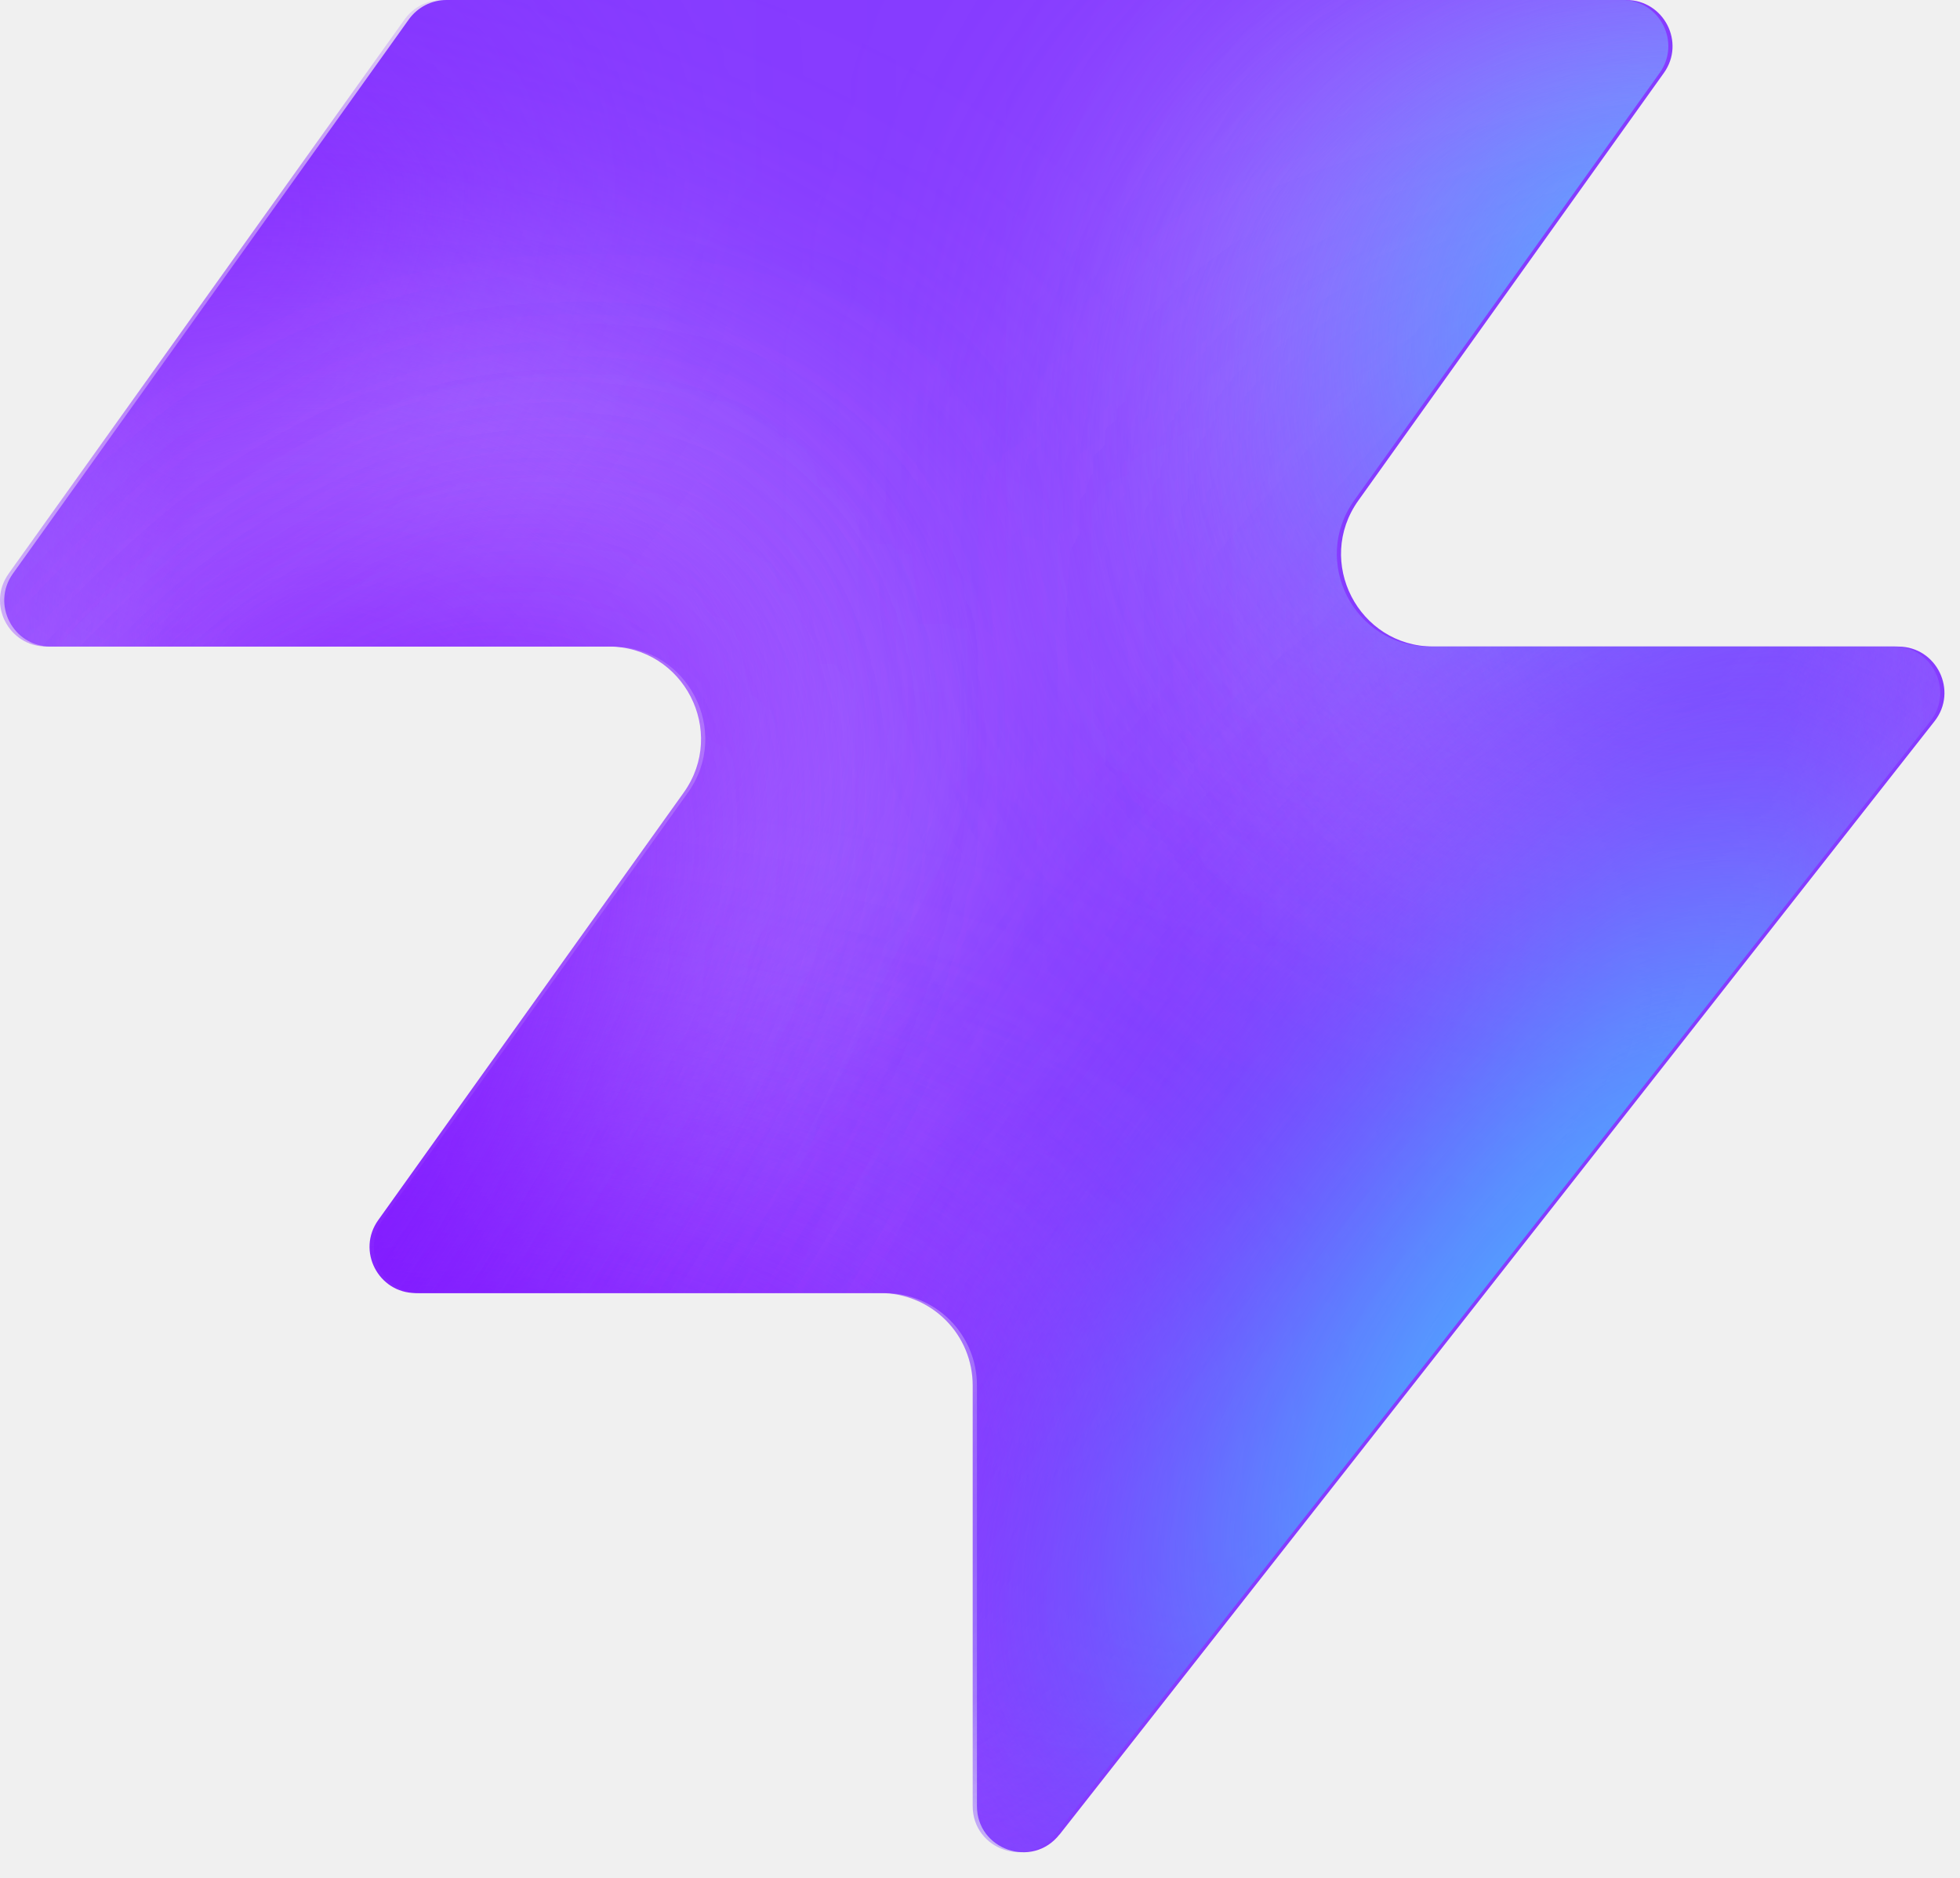
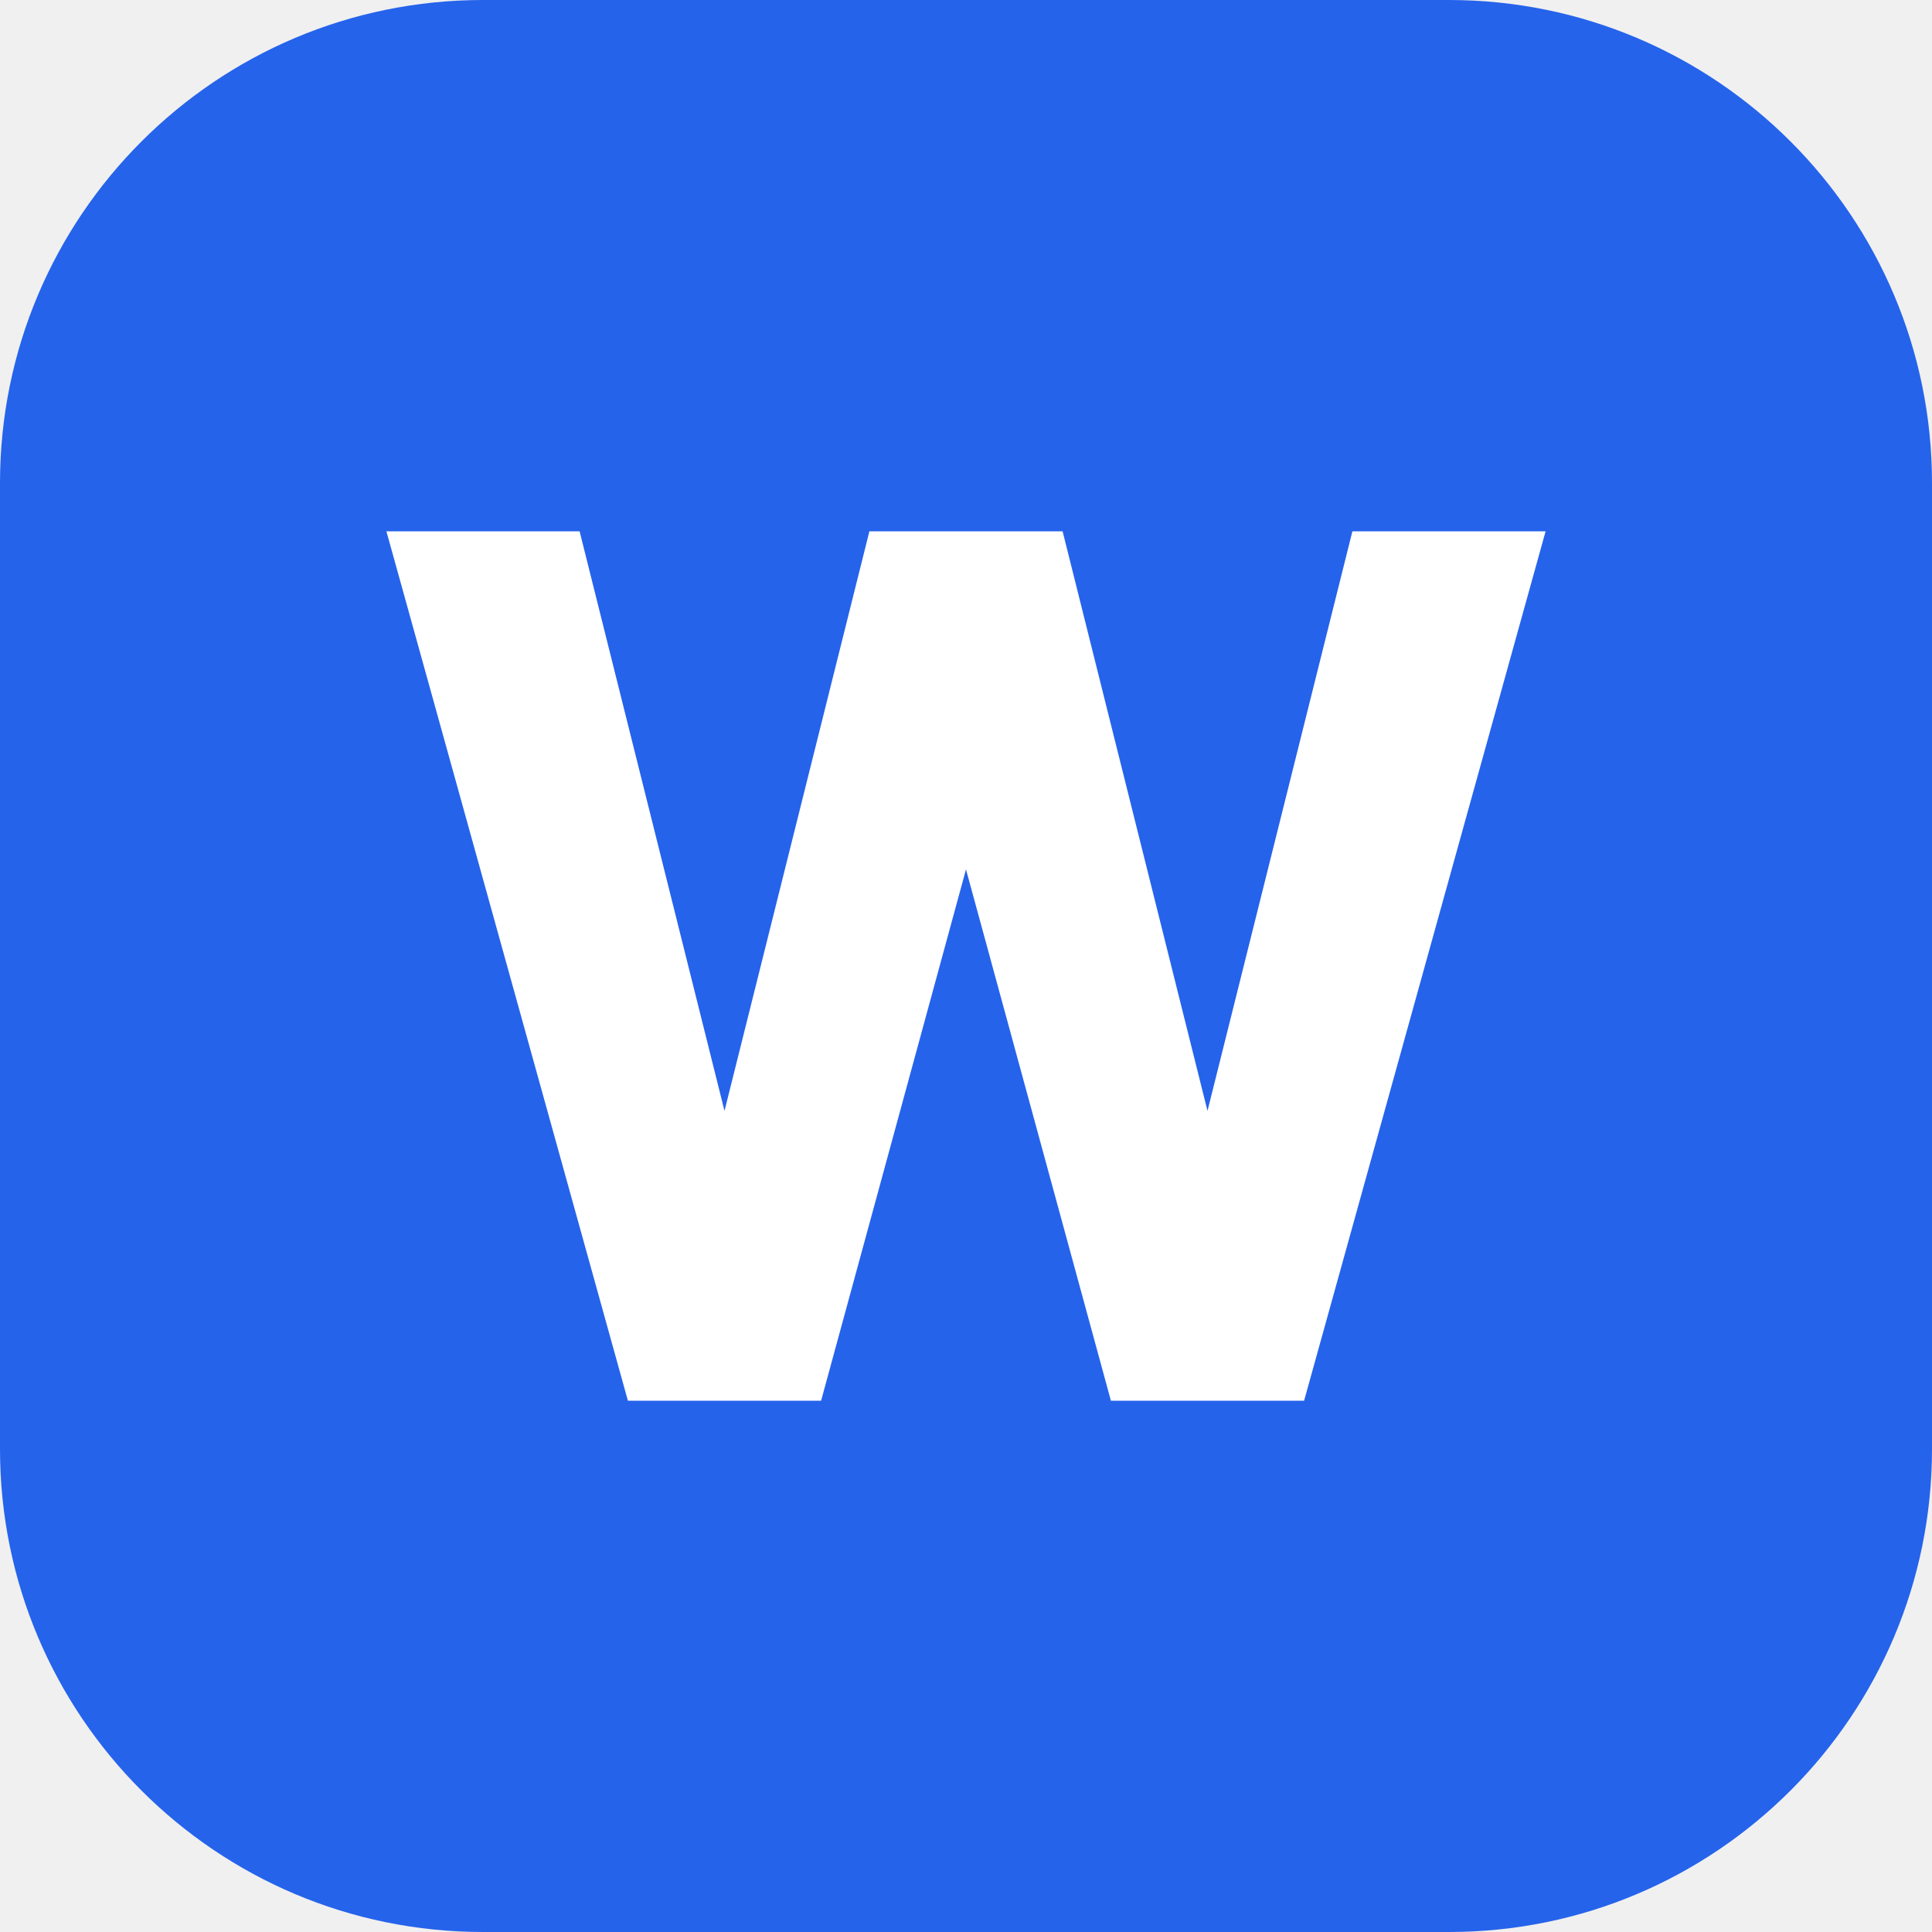
- <svg xmlns="http://www.w3.org/2000/svg" width="48" height="46" fill="none" viewBox="0 0 48 46">
-   <path fill="#863bff" d="M25.946 44.938c-.664.845-2.021.375-2.021-.698V33.937a2.26 2.26 0 0 0-2.262-2.262H10.287c-.92 0-1.456-1.04-.92-1.788l7.48-10.471c1.07-1.497 0-3.578-1.842-3.578H1.237c-.92 0-1.456-1.04-.92-1.788L10.013.474c.214-.297.556-.474.92-.474h28.894c.92 0 1.456 1.04.92 1.788l-7.48 10.471c-1.07 1.498 0 3.579 1.842 3.579h11.377c.943 0 1.473 1.088.89 1.83L25.947 44.94z" style="fill:#863bff;fill:color(display-p3 .525 .23 1);fill-opacity:1" />
-   <mask id="a" width="48" height="46" x="0" y="0" maskUnits="userSpaceOnUse" style="mask-type:alpha">
-     <path fill="#000" d="M25.842 44.938c-.664.844-2.021.375-2.021-.698V33.937a2.26 2.26 0 0 0-2.262-2.262H10.183c-.92 0-1.456-1.04-.92-1.788l7.48-10.471c1.07-1.498 0-3.579-1.842-3.579H1.133c-.92 0-1.456-1.04-.92-1.787L9.91.473c.214-.297.556-.474.92-.474h28.894c.92 0 1.456 1.04.92 1.788l-7.48 10.471c-1.07 1.498 0 3.578 1.842 3.578h11.377c.943 0 1.473 1.088.89 1.832L25.843 44.94z" style="fill:#000;fill-opacity:1" />
-   </mask>
-   <g mask="url(#a)">
-     <g filter="url(#b)">
-       <ellipse cx="5.508" cy="14.704" fill="#ede6ff" rx="5.508" ry="14.704" style="fill:#ede6ff;fill:color(display-p3 .927 .903 1);fill-opacity:1" transform="matrix(.00324 1 1 -.00324 -4.47 31.516)" />
-     </g>
-     <g filter="url(#c)">
-       <ellipse cx="10.399" cy="29.851" fill="#ede6ff" rx="10.399" ry="29.851" style="fill:#ede6ff;fill:color(display-p3 .927 .903 1);fill-opacity:1" transform="matrix(.00324 1 1 -.00324 -39.328 7.883)" />
-     </g>
-     <g filter="url(#d)">
-       <ellipse cx="5.508" cy="30.487" fill="#7e14ff" rx="5.508" ry="30.487" style="fill:#7e14ff;fill:color(display-p3 .492 .077 1);fill-opacity:1" transform="rotate(89.814 -25.913 -14.639)scale(1 -1)" />
-     </g>
-     <g filter="url(#e)">
-       <ellipse cx="5.508" cy="30.599" fill="#7e14ff" rx="5.508" ry="30.599" style="fill:#7e14ff;fill:color(display-p3 .492 .077 1);fill-opacity:1" transform="rotate(89.814 -32.644 -3.334)scale(1 -1)" />
-     </g>
-     <g filter="url(#f)">
-       <ellipse cx="5.508" cy="30.599" fill="#7e14ff" rx="5.508" ry="30.599" style="fill:#7e14ff;fill:color(display-p3 .492 .077 1);fill-opacity:1" transform="matrix(.00324 1 1 -.00324 -34.34 30.47)" />
-     </g>
-     <g filter="url(#g)">
-       <ellipse cx="14.072" cy="22.078" fill="#ede6ff" rx="14.072" ry="22.078" style="fill:#ede6ff;fill:color(display-p3 .927 .903 1);fill-opacity:1" transform="rotate(93.35 24.506 48.493)scale(-1 1)" />
-     </g>
-     <g filter="url(#h)">
-       <ellipse cx="3.47" cy="21.501" fill="#7e14ff" rx="3.47" ry="21.501" style="fill:#7e14ff;fill:color(display-p3 .492 .077 1);fill-opacity:1" transform="rotate(89.009 28.708 47.59)scale(-1 1)" />
-     </g>
-     <g filter="url(#i)">
-       <ellipse cx="3.47" cy="21.501" fill="#7e14ff" rx="3.47" ry="21.501" style="fill:#7e14ff;fill:color(display-p3 .492 .077 1);fill-opacity:1" transform="rotate(89.009 28.708 47.59)scale(-1 1)" />
-     </g>
-     <g filter="url(#j)">
-       <ellipse cx=".387" cy="8.972" fill="#7e14ff" rx="4.407" ry="29.108" style="fill:#7e14ff;fill:color(display-p3 .492 .077 1);fill-opacity:1" transform="rotate(39.51 .387 8.972)" />
-     </g>
-     <g filter="url(#k)">
-       <ellipse cx="47.523" cy="-6.092" fill="#7e14ff" rx="4.407" ry="29.108" style="fill:#7e14ff;fill:color(display-p3 .492 .077 1);fill-opacity:1" transform="rotate(37.892 47.523 -6.092)" />
-     </g>
-     <g filter="url(#l)">
-       <ellipse cx="41.412" cy="6.333" fill="#47bfff" rx="5.971" ry="9.665" style="fill:#47bfff;fill:color(display-p3 .28 .748 1);fill-opacity:1" transform="rotate(37.892 41.412 6.333)" />
-     </g>
-     <g filter="url(#m)">
-       <ellipse cx="-1.879" cy="38.332" fill="#7e14ff" rx="4.407" ry="29.108" style="fill:#7e14ff;fill:color(display-p3 .492 .077 1);fill-opacity:1" transform="rotate(37.892 -1.88 38.332)" />
-     </g>
-     <g filter="url(#n)">
-       <ellipse cx="-1.879" cy="38.332" fill="#7e14ff" rx="4.407" ry="29.108" style="fill:#7e14ff;fill:color(display-p3 .492 .077 1);fill-opacity:1" transform="rotate(37.892 -1.88 38.332)" />
-     </g>
-     <g filter="url(#o)">
-       <ellipse cx="35.651" cy="29.907" fill="#7e14ff" rx="4.407" ry="29.108" style="fill:#7e14ff;fill:color(display-p3 .492 .077 1);fill-opacity:1" transform="rotate(37.892 35.651 29.907)" />
-     </g>
-     <g filter="url(#p)">
-       <ellipse cx="38.418" cy="32.4" fill="#47bfff" rx="5.971" ry="15.297" style="fill:#47bfff;fill:color(display-p3 .28 .748 1);fill-opacity:1" transform="rotate(37.892 38.418 32.4)" />
-     </g>
-   </g>
-   <defs>
-     <filter id="b" width="60.045" height="41.654" x="-19.77" y="16.149" color-interpolation-filters="sRGB" filterUnits="userSpaceOnUse">
-       <feFlood flood-opacity="0" result="BackgroundImageFix" />
-       <feBlend in="SourceGraphic" in2="BackgroundImageFix" result="shape" />
-       <feGaussianBlur result="effect1_foregroundBlur_2002_17158" stdDeviation="7.659" />
-     </filter>
-     <filter id="c" width="90.34" height="51.437" x="-54.613" y="-7.533" color-interpolation-filters="sRGB" filterUnits="userSpaceOnUse">
-       <feFlood flood-opacity="0" result="BackgroundImageFix" />
-       <feBlend in="SourceGraphic" in2="BackgroundImageFix" result="shape" />
-       <feGaussianBlur result="effect1_foregroundBlur_2002_17158" stdDeviation="7.659" />
-     </filter>
-     <filter id="d" width="79.355" height="29.4" x="-49.64" y="2.03" color-interpolation-filters="sRGB" filterUnits="userSpaceOnUse">
-       <feFlood flood-opacity="0" result="BackgroundImageFix" />
-       <feBlend in="SourceGraphic" in2="BackgroundImageFix" result="shape" />
-       <feGaussianBlur result="effect1_foregroundBlur_2002_17158" stdDeviation="4.596" />
-     </filter>
-     <filter id="e" width="79.579" height="29.4" x="-45.045" y="20.029" color-interpolation-filters="sRGB" filterUnits="userSpaceOnUse">
-       <feFlood flood-opacity="0" result="BackgroundImageFix" />
-       <feBlend in="SourceGraphic" in2="BackgroundImageFix" result="shape" />
-       <feGaussianBlur result="effect1_foregroundBlur_2002_17158" stdDeviation="4.596" />
-     </filter>
-     <filter id="f" width="79.579" height="29.4" x="-43.513" y="21.178" color-interpolation-filters="sRGB" filterUnits="userSpaceOnUse">
-       <feFlood flood-opacity="0" result="BackgroundImageFix" />
-       <feBlend in="SourceGraphic" in2="BackgroundImageFix" result="shape" />
-       <feGaussianBlur result="effect1_foregroundBlur_2002_17158" stdDeviation="4.596" />
-     </filter>
-     <filter id="g" width="74.749" height="58.852" x="15.756" y="-17.901" color-interpolation-filters="sRGB" filterUnits="userSpaceOnUse">
-       <feFlood flood-opacity="0" result="BackgroundImageFix" />
-       <feBlend in="SourceGraphic" in2="BackgroundImageFix" result="shape" />
-       <feGaussianBlur result="effect1_foregroundBlur_2002_17158" stdDeviation="7.659" />
-     </filter>
-     <filter id="h" width="61.377" height="25.362" x="23.548" y="2.284" color-interpolation-filters="sRGB" filterUnits="userSpaceOnUse">
-       <feFlood flood-opacity="0" result="BackgroundImageFix" />
-       <feBlend in="SourceGraphic" in2="BackgroundImageFix" result="shape" />
-       <feGaussianBlur result="effect1_foregroundBlur_2002_17158" stdDeviation="4.596" />
-     </filter>
-     <filter id="i" width="61.377" height="25.362" x="23.548" y="2.284" color-interpolation-filters="sRGB" filterUnits="userSpaceOnUse">
-       <feFlood flood-opacity="0" result="BackgroundImageFix" />
-       <feBlend in="SourceGraphic" in2="BackgroundImageFix" result="shape" />
-       <feGaussianBlur result="effect1_foregroundBlur_2002_17158" stdDeviation="4.596" />
-     </filter>
-     <filter id="j" width="56.045" height="63.649" x="-27.636" y="-22.853" color-interpolation-filters="sRGB" filterUnits="userSpaceOnUse">
-       <feFlood flood-opacity="0" result="BackgroundImageFix" />
-       <feBlend in="SourceGraphic" in2="BackgroundImageFix" result="shape" />
-       <feGaussianBlur result="effect1_foregroundBlur_2002_17158" stdDeviation="4.596" />
-     </filter>
-     <filter id="k" width="54.814" height="64.646" x="20.116" y="-38.415" color-interpolation-filters="sRGB" filterUnits="userSpaceOnUse">
-       <feFlood flood-opacity="0" result="BackgroundImageFix" />
-       <feBlend in="SourceGraphic" in2="BackgroundImageFix" result="shape" />
-       <feGaussianBlur result="effect1_foregroundBlur_2002_17158" stdDeviation="4.596" />
-     </filter>
-     <filter id="l" width="33.541" height="35.313" x="24.641" y="-11.323" color-interpolation-filters="sRGB" filterUnits="userSpaceOnUse">
-       <feFlood flood-opacity="0" result="BackgroundImageFix" />
-       <feBlend in="SourceGraphic" in2="BackgroundImageFix" result="shape" />
-       <feGaussianBlur result="effect1_foregroundBlur_2002_17158" stdDeviation="4.596" />
-     </filter>
-     <filter id="m" width="54.814" height="64.646" x="-29.286" y="6.009" color-interpolation-filters="sRGB" filterUnits="userSpaceOnUse">
-       <feFlood flood-opacity="0" result="BackgroundImageFix" />
-       <feBlend in="SourceGraphic" in2="BackgroundImageFix" result="shape" />
-       <feGaussianBlur result="effect1_foregroundBlur_2002_17158" stdDeviation="4.596" />
-     </filter>
-     <filter id="n" width="54.814" height="64.646" x="-29.286" y="6.009" color-interpolation-filters="sRGB" filterUnits="userSpaceOnUse">
-       <feFlood flood-opacity="0" result="BackgroundImageFix" />
-       <feBlend in="SourceGraphic" in2="BackgroundImageFix" result="shape" />
-       <feGaussianBlur result="effect1_foregroundBlur_2002_17158" stdDeviation="4.596" />
-     </filter>
-     <filter id="o" width="54.814" height="64.646" x="8.244" y="-2.416" color-interpolation-filters="sRGB" filterUnits="userSpaceOnUse">
-       <feFlood flood-opacity="0" result="BackgroundImageFix" />
-       <feBlend in="SourceGraphic" in2="BackgroundImageFix" result="shape" />
-       <feGaussianBlur result="effect1_foregroundBlur_2002_17158" stdDeviation="4.596" />
-     </filter>
-     <filter id="p" width="39.409" height="43.623" x="18.713" y="10.588" color-interpolation-filters="sRGB" filterUnits="userSpaceOnUse">
-       <feFlood flood-opacity="0" result="BackgroundImageFix" />
-       <feBlend in="SourceGraphic" in2="BackgroundImageFix" result="shape" />
-       <feGaussianBlur result="effect1_foregroundBlur_2002_17158" stdDeviation="4.596" />
-     </filter>
-   </defs>
+ <svg xmlns="http://www.w3.org/2000/svg" viewBox="0 0 40 40">
+   <rect width="40" height="40" rx="10" fill="#2563eb" />
+   <path d="m8 11 5 18h4l3-11 3 11h4l5-18h-4l-3 12-3-12h-4l-3 12-3-12Z" fill="white" />
</svg>
